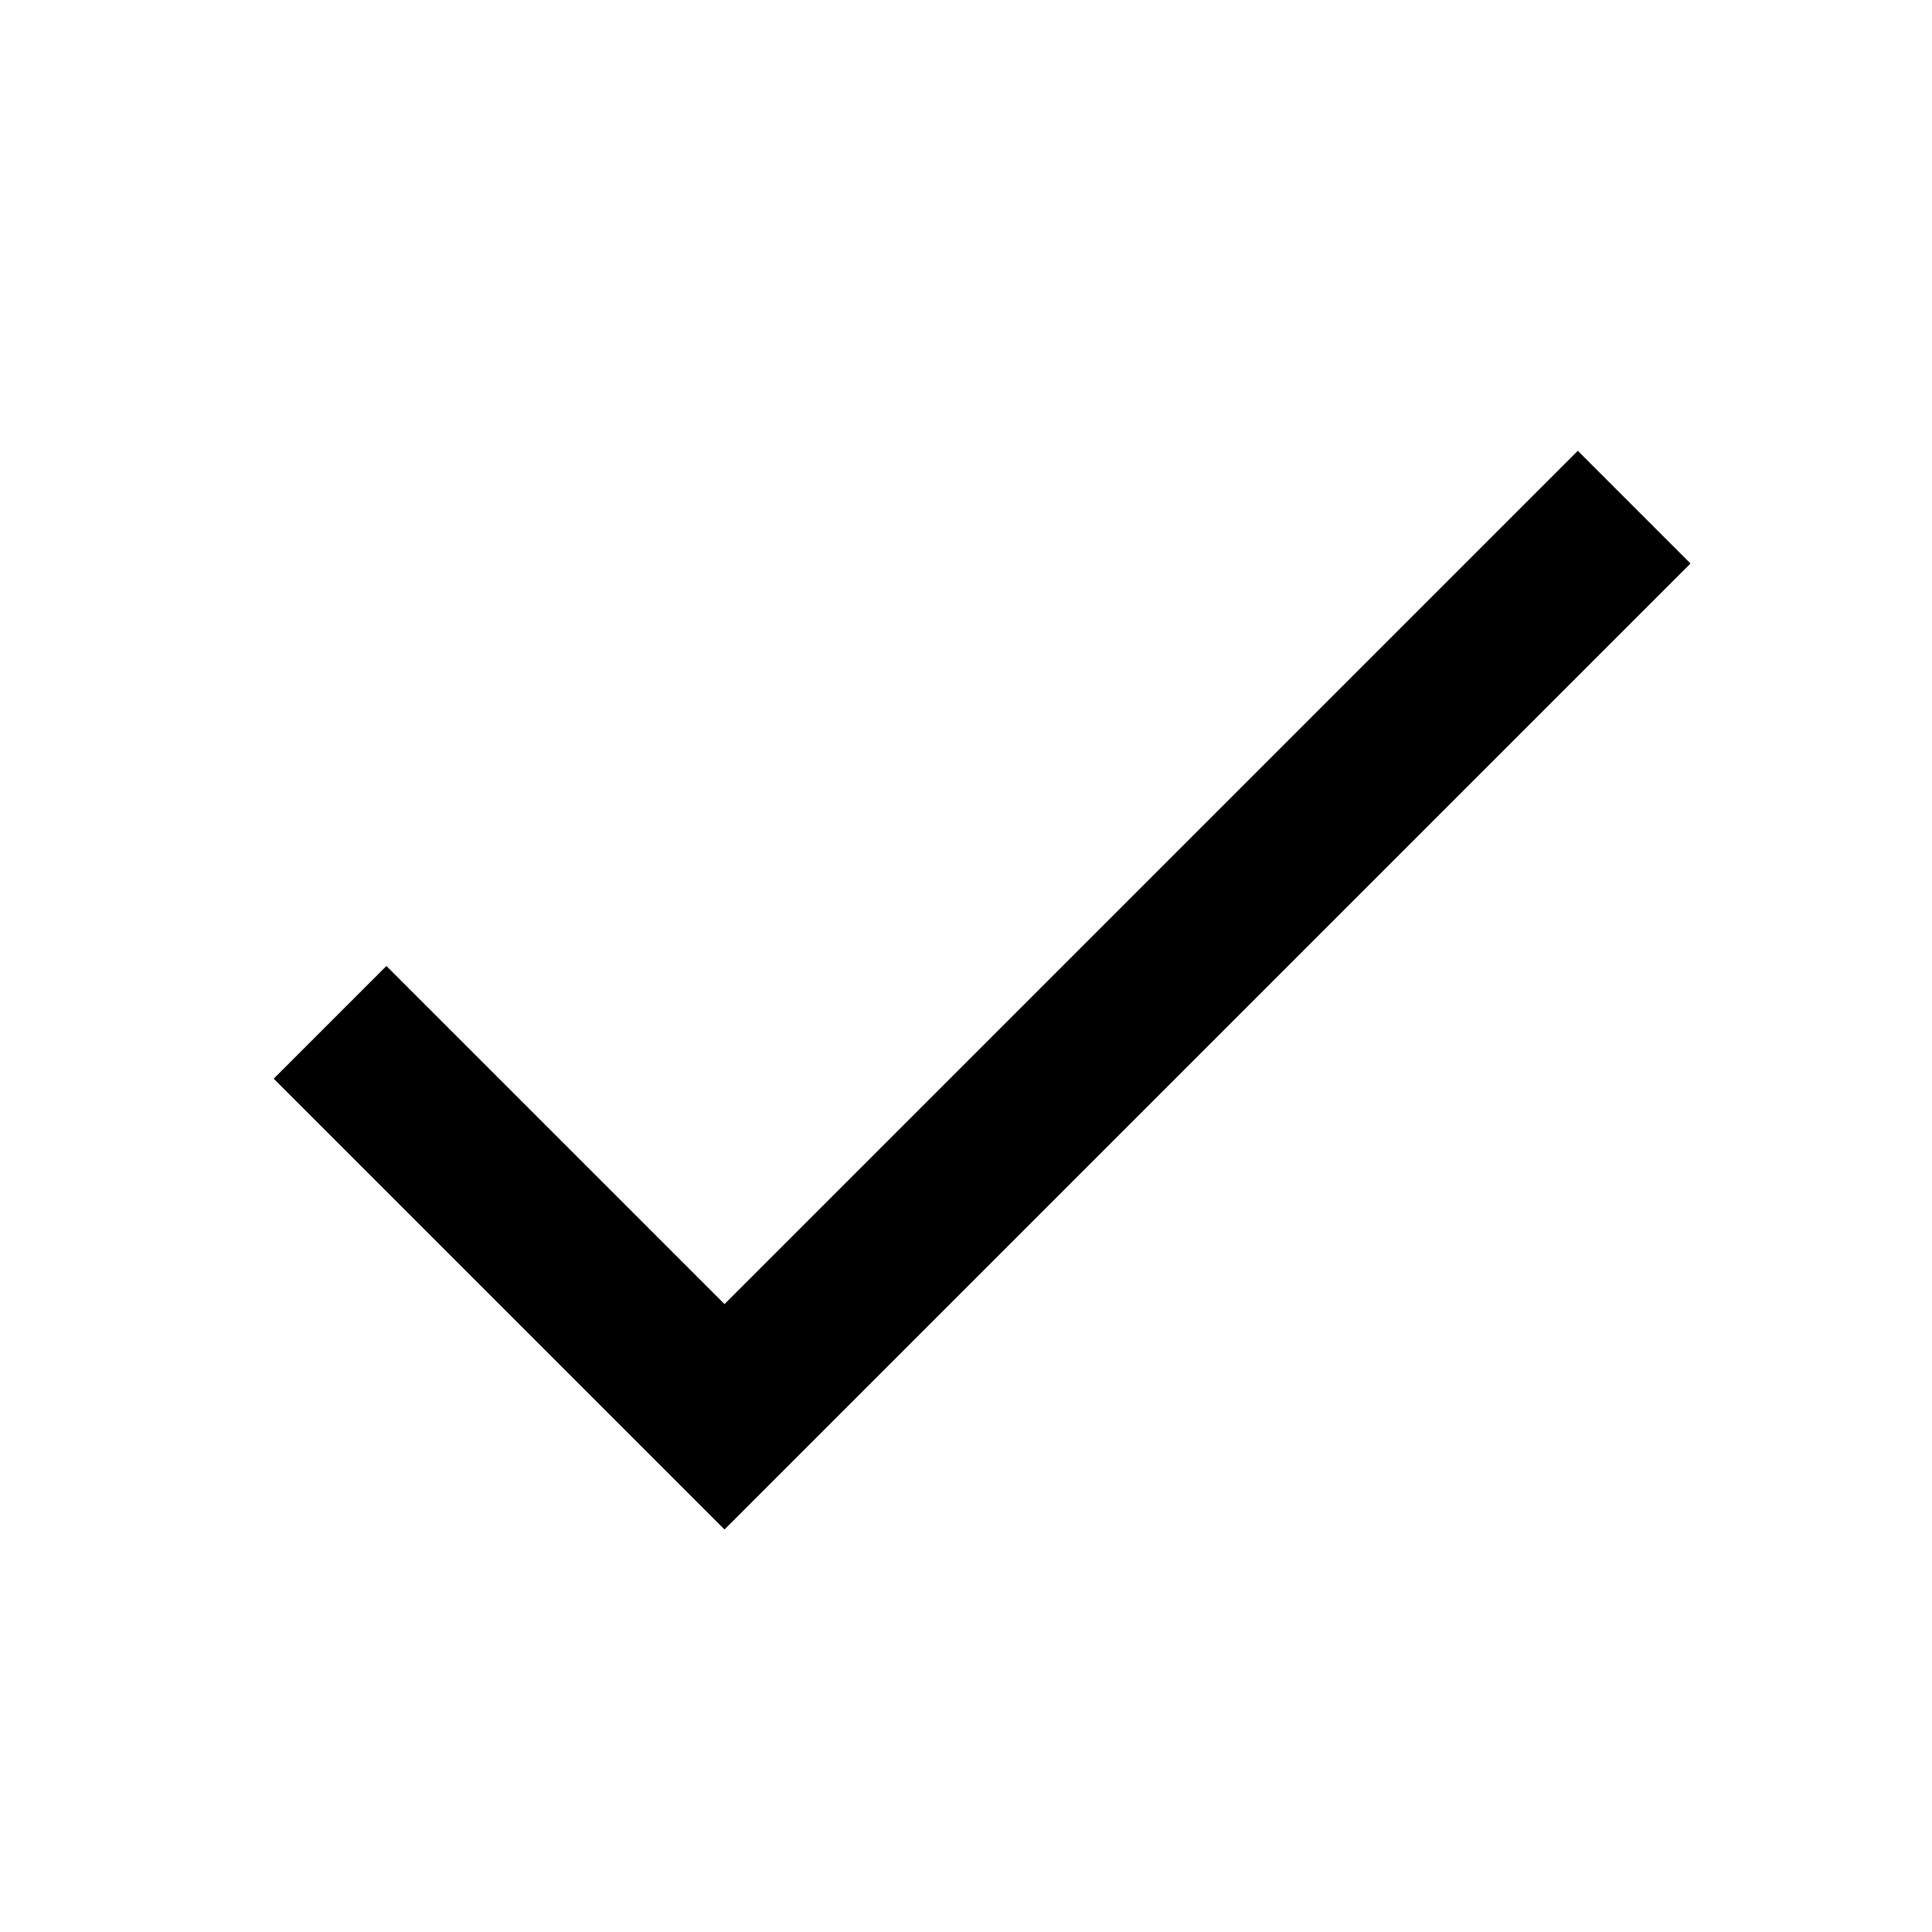
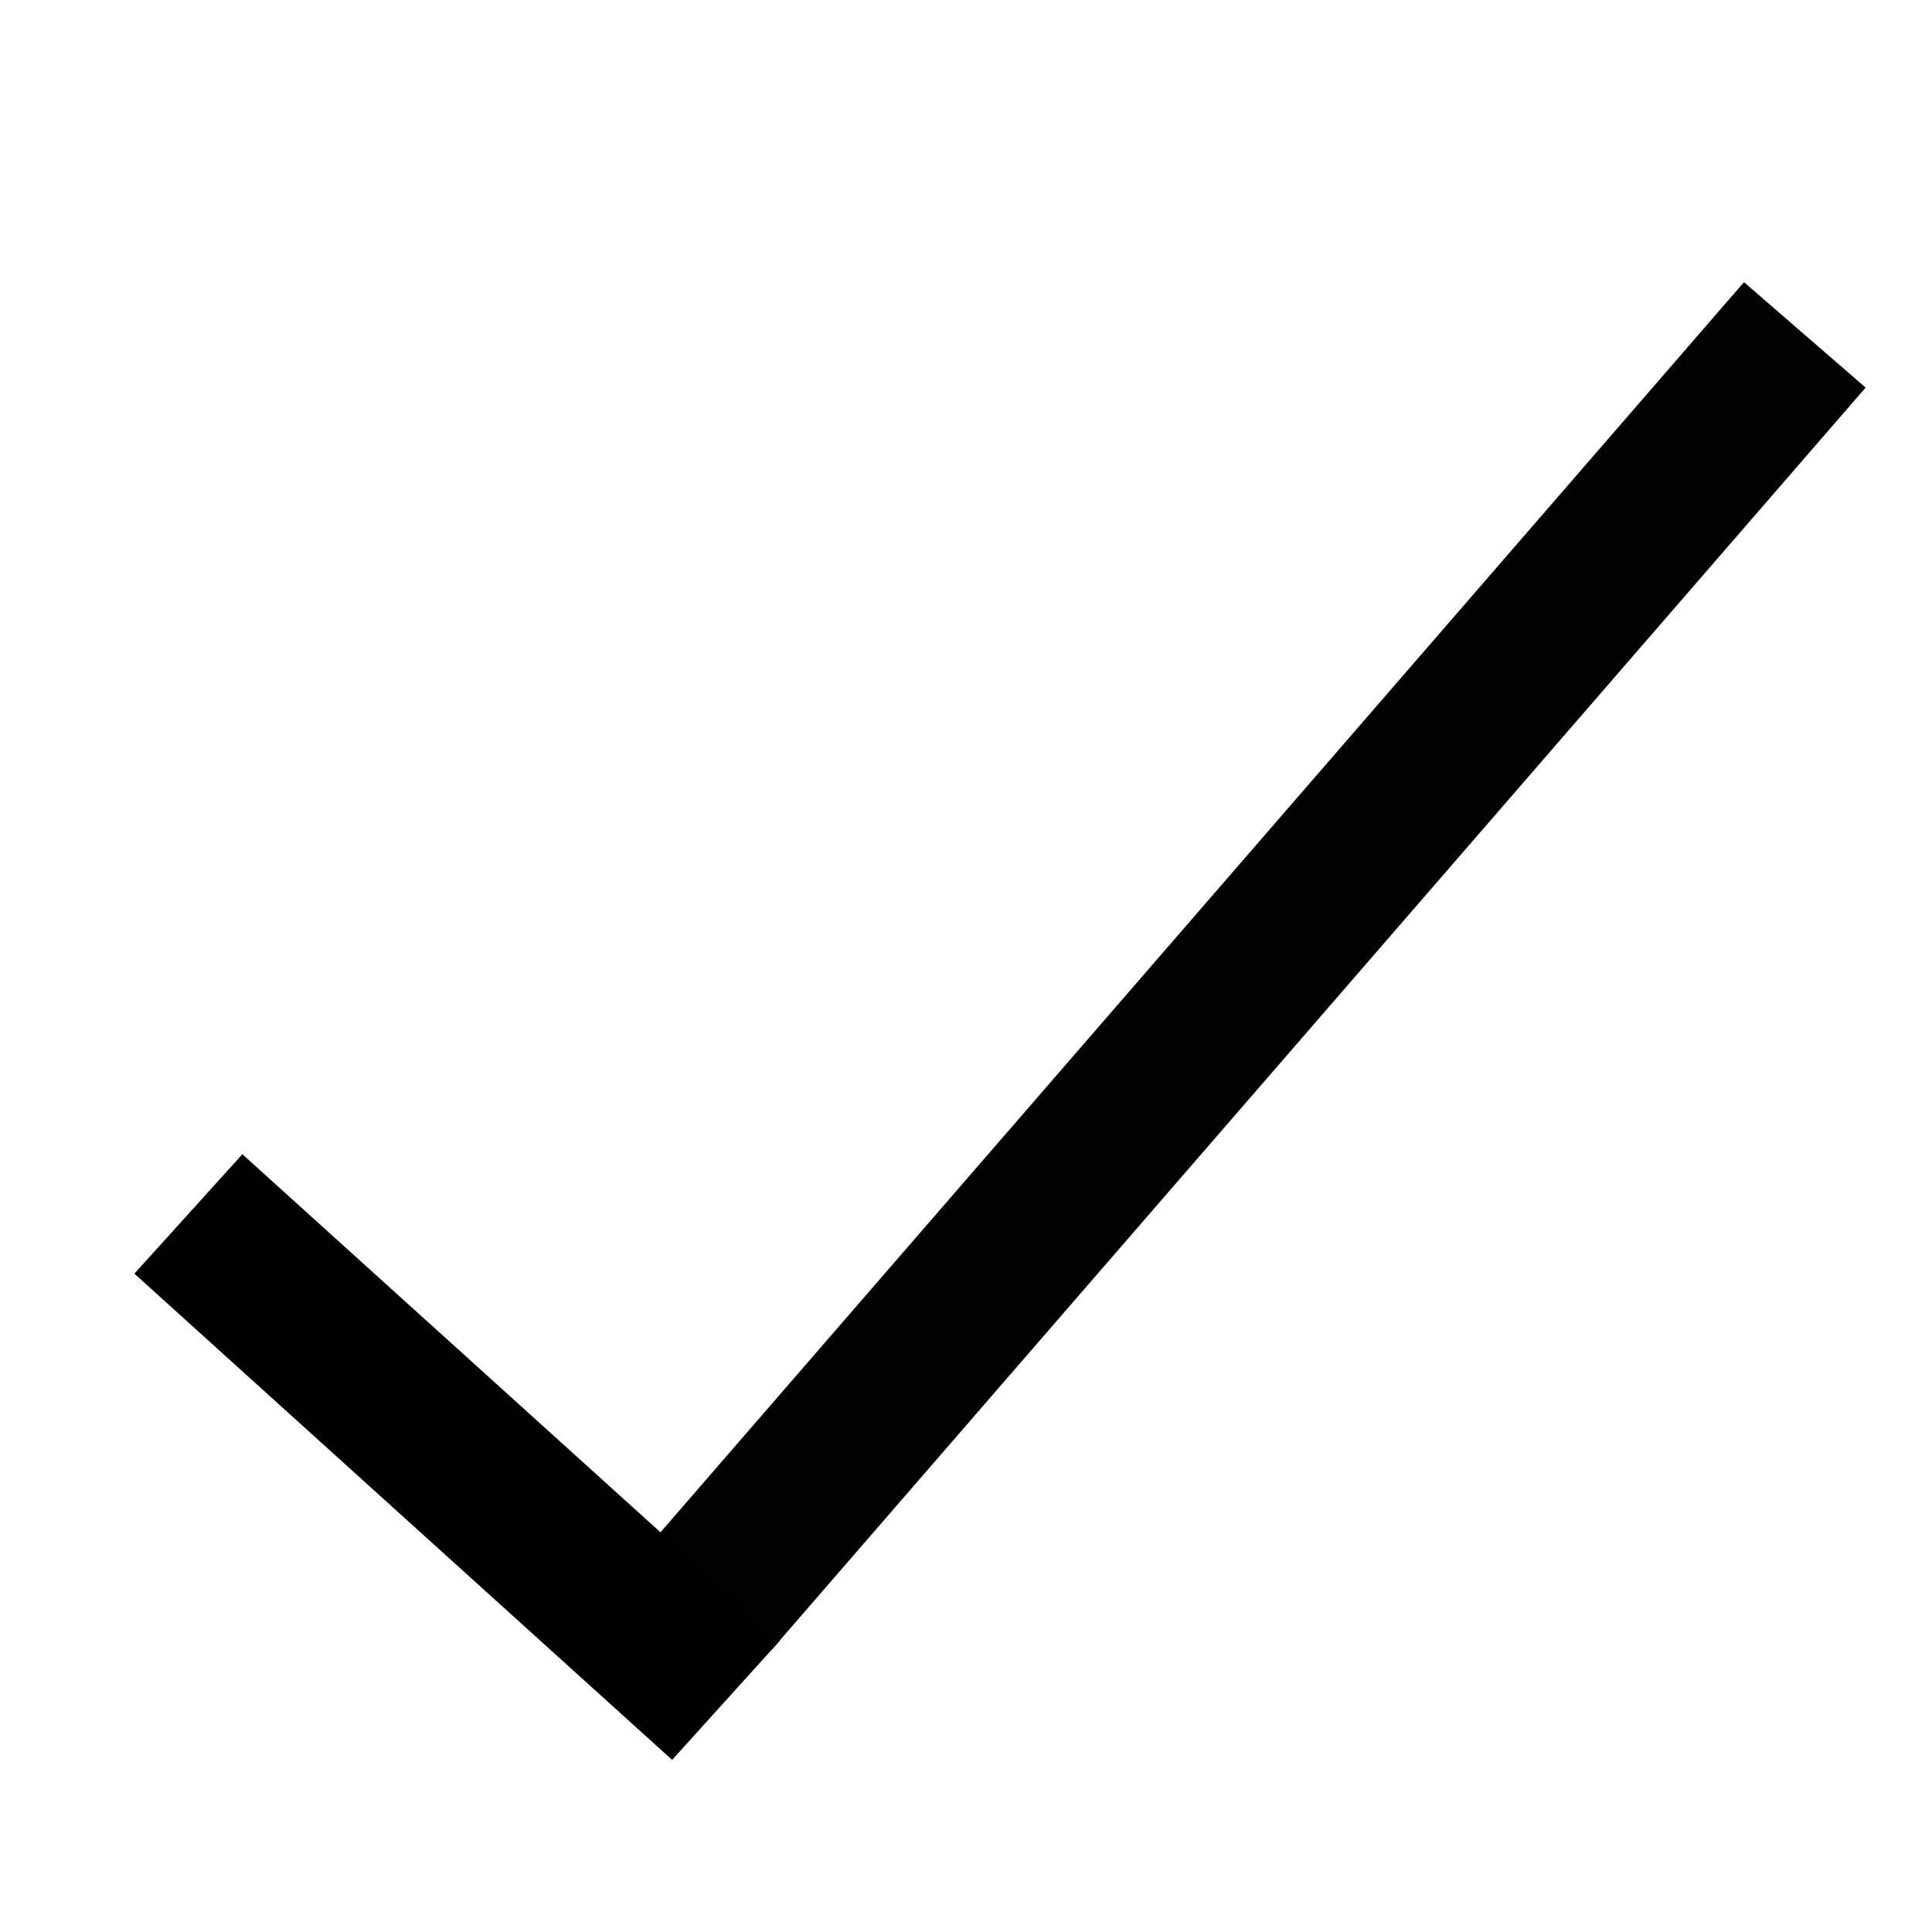
- <svg xmlns="http://www.w3.org/2000/svg" width="24" height="24" viewBox="0 0 24 24">
-   <path fill="none" d="M0 0h24v24H0V0z" />
-   <path d="M9 16.2L4.8 12l-1.4 1.4L9 19 21 7l-1.4-1.4L9 16.2z" />
+ <svg xmlns="http://www.w3.org/2000/svg" xmlns:xlink="http://www.w3.org/1999/xlink" version="1.1" preserveAspectRatio="xMidYMid meet" viewBox="0 0 24 24" width="24" height="24">
+   <defs>
+     <path d="M9.02 21.12L2.34 15.08" id="byrnBzWyC" />
+     <path d="M22.42 4.16L8.83 19.84" id="flYOuqeSl" />
+   </defs>
+   <g>
+     <g>
+       <g>
+         <g>
+           <use xlink:href="#byrnBzWyC" opacity="1" fill-opacity="0" stroke="#000000" stroke-width="2" stroke-opacity="1" />
+         </g>
+       </g>
+       <g>
+         <g>
+           <use xlink:href="#flYOuqeSl" opacity="1" fill-opacity="0" stroke="#000000" stroke-width="2" stroke-opacity="0.99" />
+         </g>
+       </g>
+     </g>
+   </g>
</svg>
